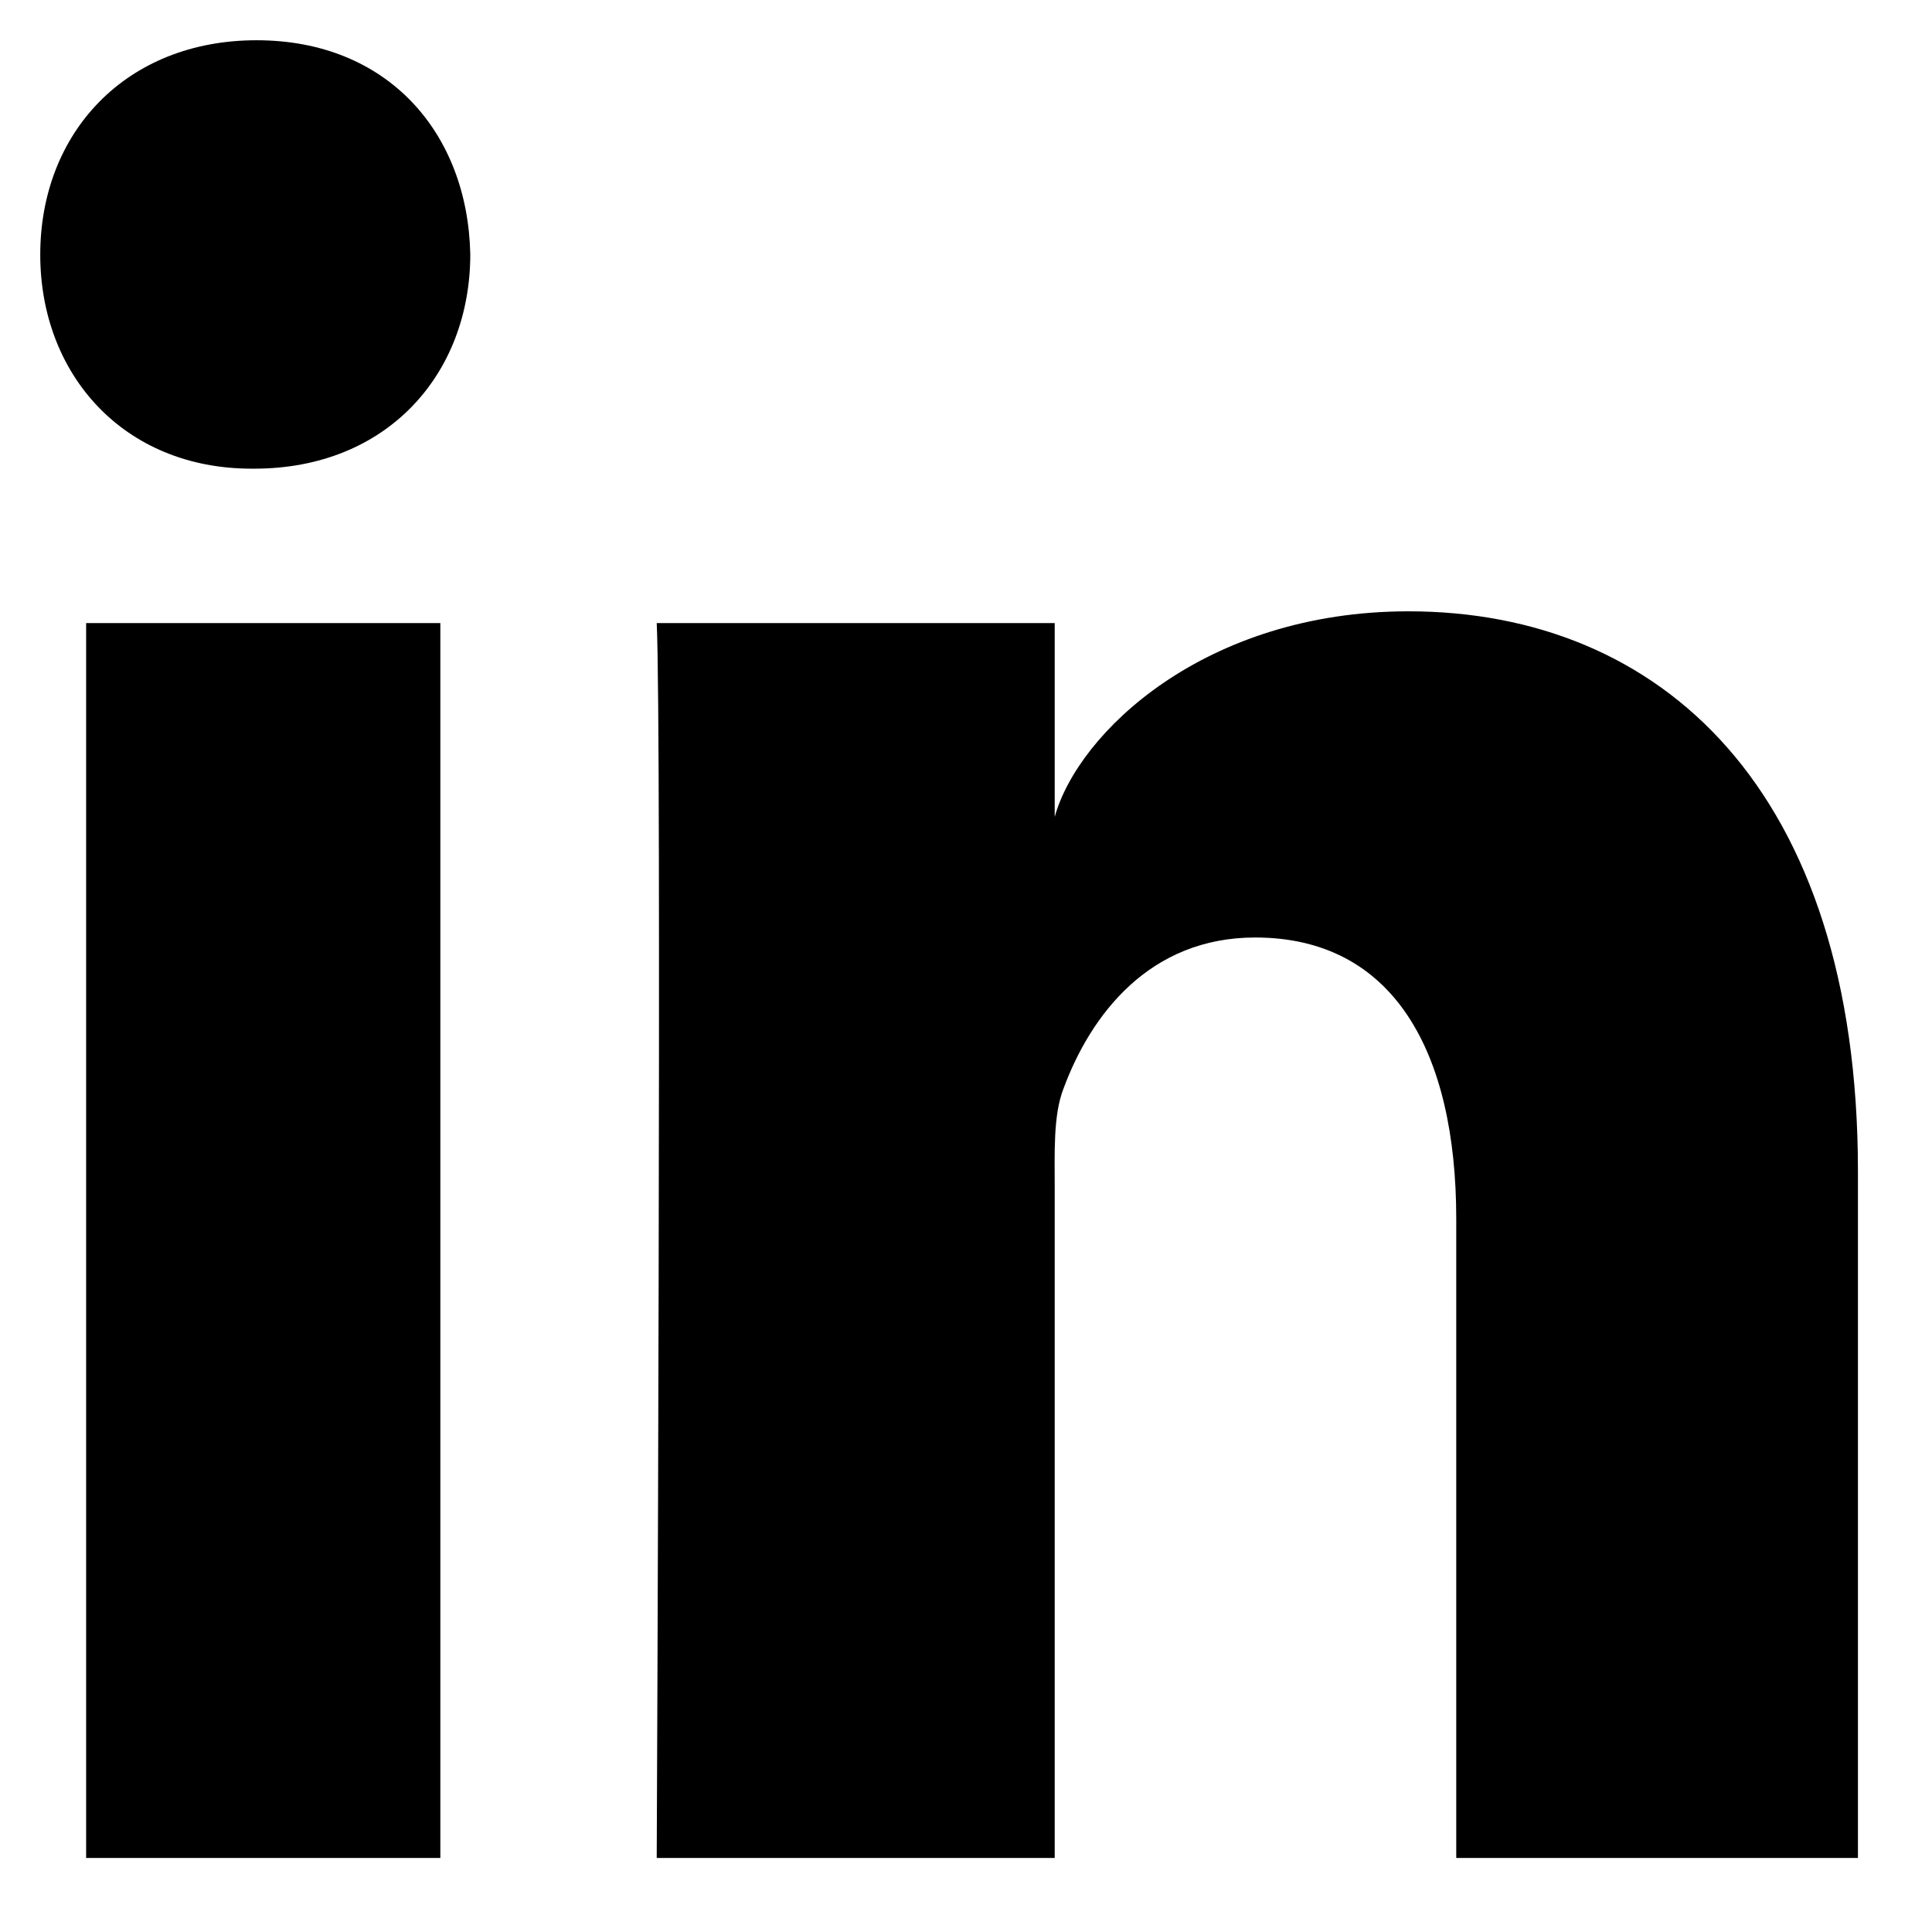
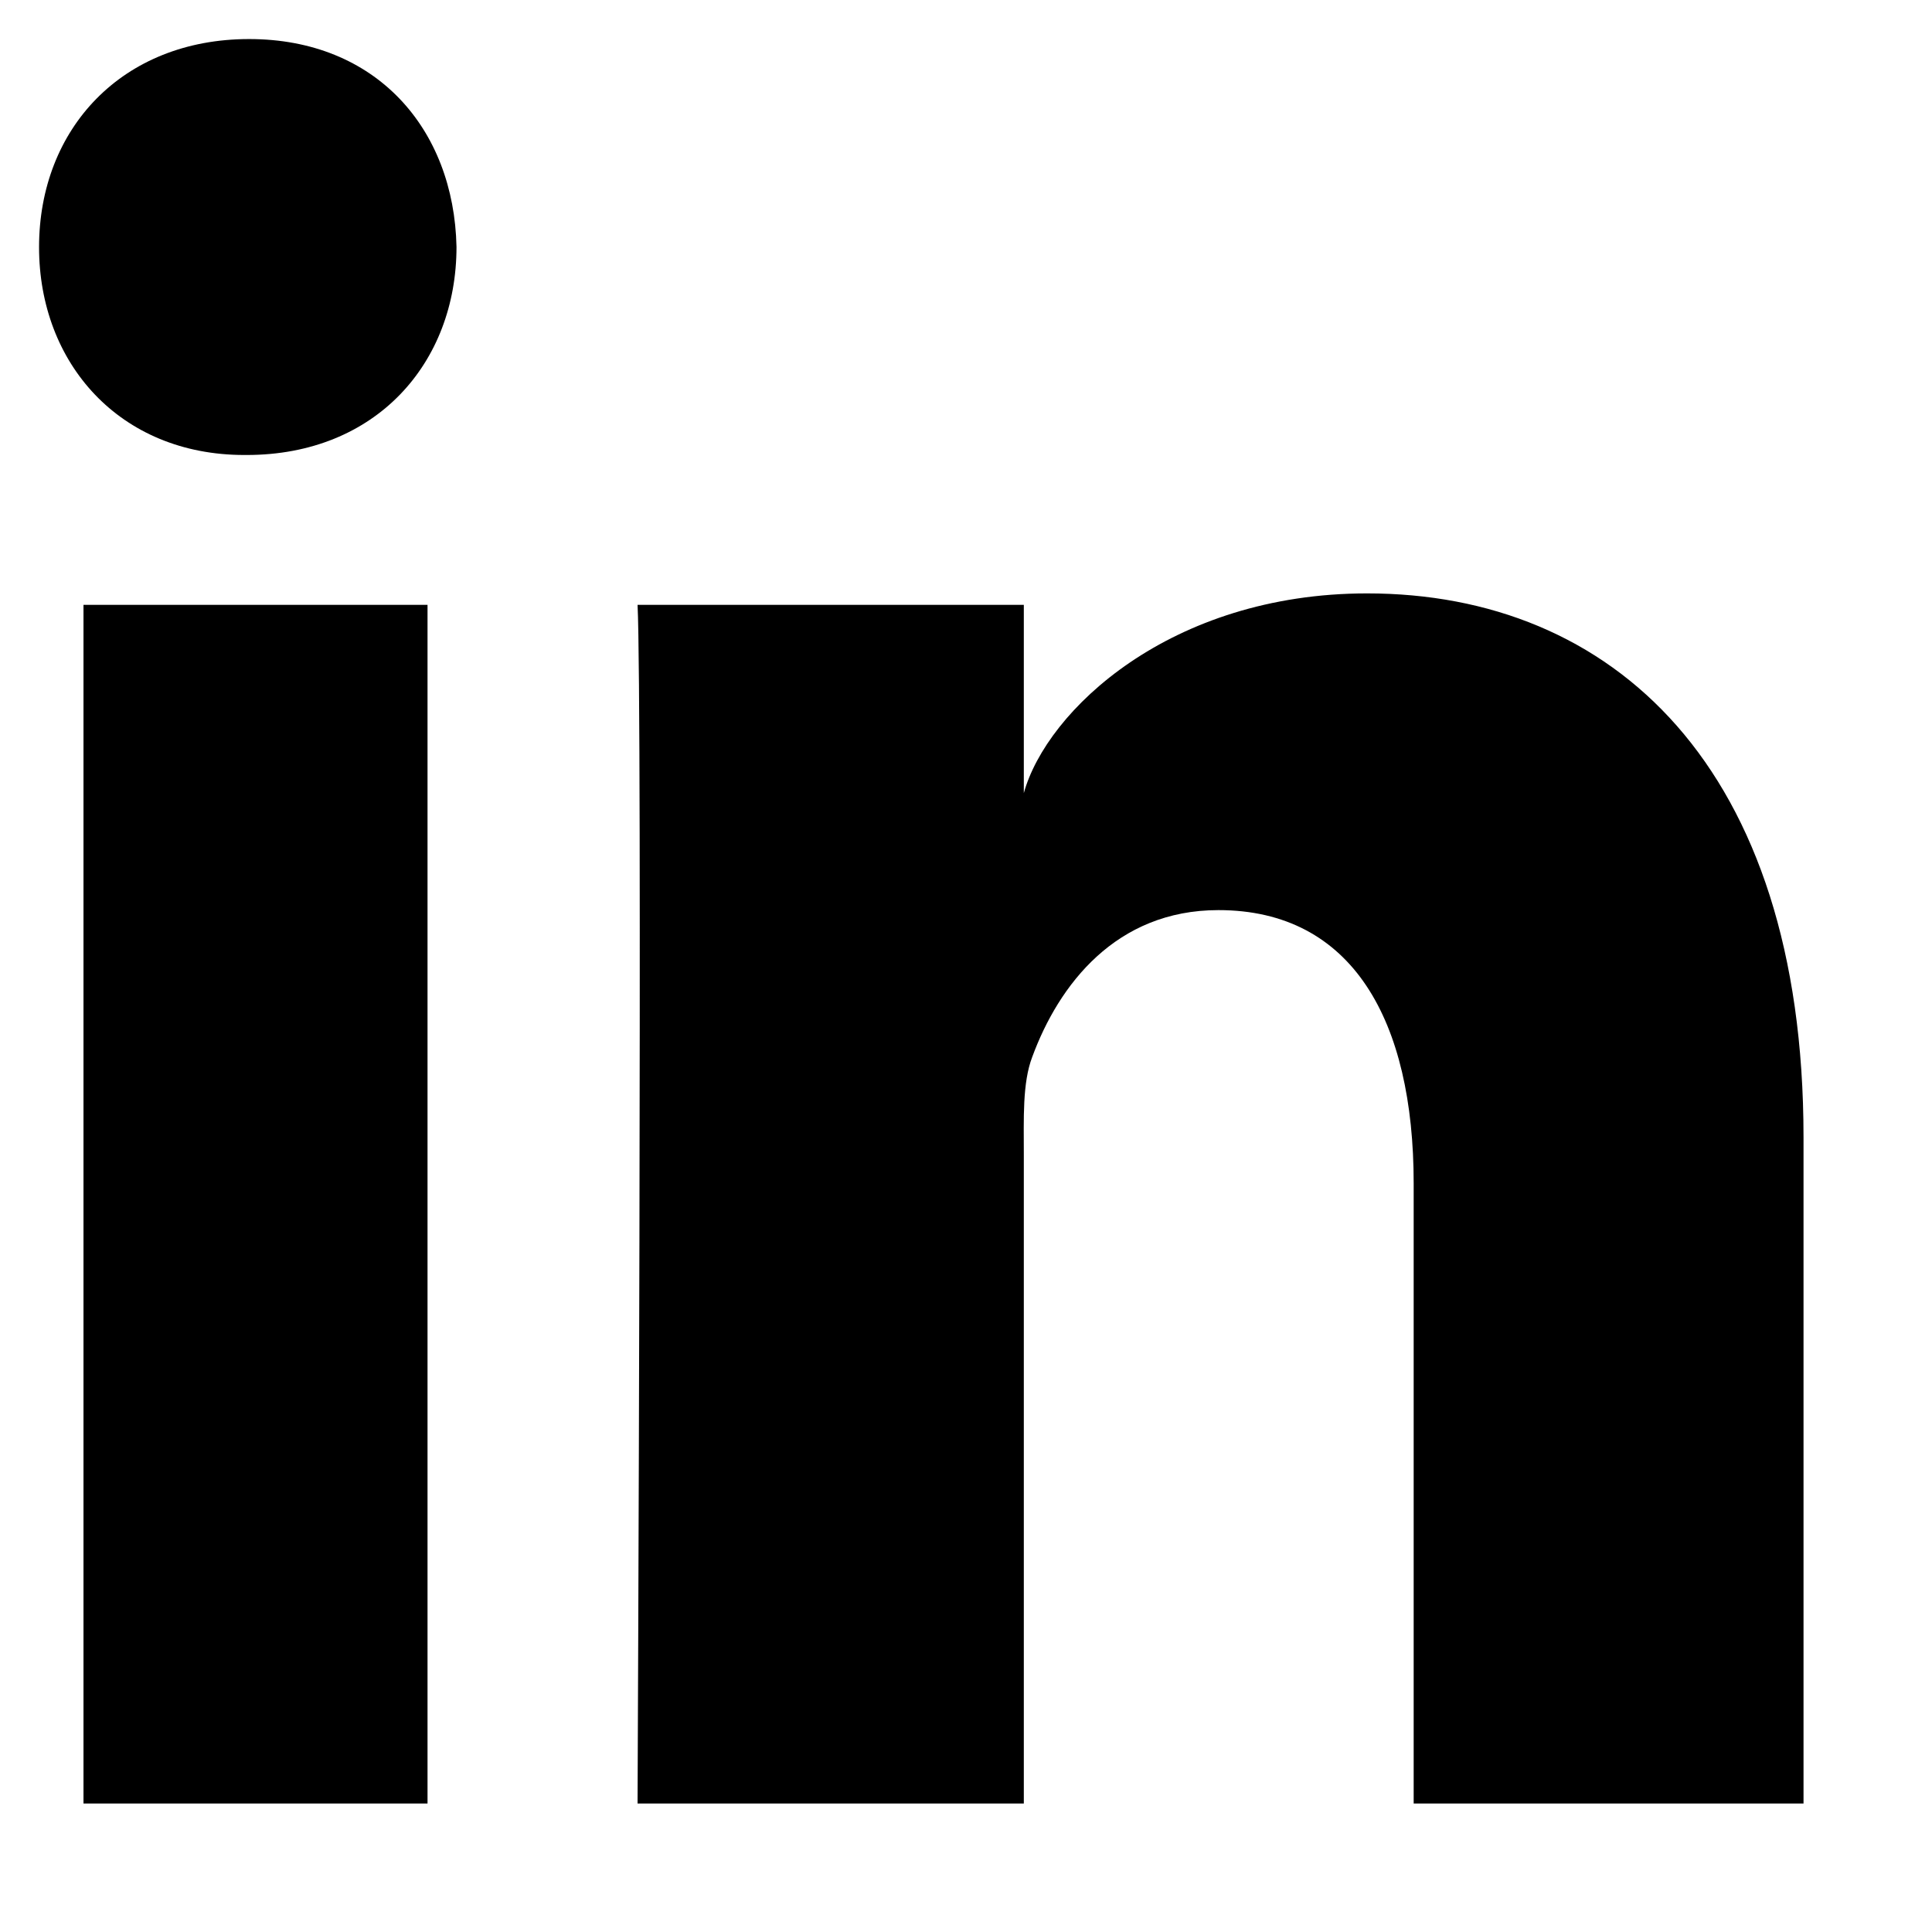
- <svg xmlns="http://www.w3.org/2000/svg" width="12px" height="12px" viewBox="0 0 12 12" version="1.1">
+ <svg xmlns="http://www.w3.org/2000/svg" width="14px" height="14px" viewBox="0 0 14 14" version="1.1">
  <g id="Page-1" stroke="none" stroke-width="1" fill-rule="evenodd">
-     <g id="Artboard" transform="translate(-77, -119)">
-       <g id="linkedin" transform="translate(71, 113)">
-         <path d="M6.535,9.87 L8.735,9.87 L8.735,17.54 L6.535,17.54 L6.535,9.87 Z M14.748,9.797 C16.312,9.797 17.54,10.9 17.54,13.276 L17.54,17.54 L15.045,17.54 L15.045,13.571 C15.045,12.532 14.655,11.823 13.796,11.823 C13.14,11.823 12.775,12.302 12.605,12.763 C12.541,12.929 12.551,13.159 12.551,13.39 L12.551,17.54 L10.079,17.54 C10.079,17.54 10.111,10.51 10.079,9.87 L12.551,9.87 L12.551,11.074 C12.697,10.548 13.487,9.797 14.748,9.797 Z M7.594,6.25 C8.406,6.25 8.905,6.823 8.921,7.579 C8.921,8.322 8.406,8.911 7.579,8.911 L7.563,8.911 C6.767,8.911 6.25,8.325 6.25,7.582 C6.25,6.824 6.782,6.25 7.594,6.25 Z" id="Linkedin" />
-       </g>
+     <g id="linkedin" fill-rule="nonzero">
+       <path d="M0.605,4.383 L3.098,4.383 L3.098,13.069 L0.605,13.069 L0.605,4.383 Z M9.907,4.3 C11.678,4.3 13.069,5.549 13.069,8.24 L13.069,13.069 L10.244,13.069 L10.244,8.575 C10.244,7.398 9.802,6.595 8.829,6.595 C8.086,6.595 7.672,7.137 7.48,7.659 C7.408,7.847 7.419,8.108 7.419,8.369 L7.419,13.069 L4.62,13.069 C4.62,13.069 4.656,5.107 4.62,4.383 L7.419,4.383 L7.419,5.747 C7.584,5.15 8.479,4.3 9.907,4.3 Z M1.805,0.283 C2.725,0.283 3.29,0.932 3.308,1.789 C3.308,2.63 2.725,3.297 1.788,3.297 L1.77,3.297 C0.868,3.297 0.283,2.633 0.283,1.791 C0.283,0.933 0.885,0.283 1.805,0.283 Z" id="Linkedin" />
    </g>
  </g>
</svg>
